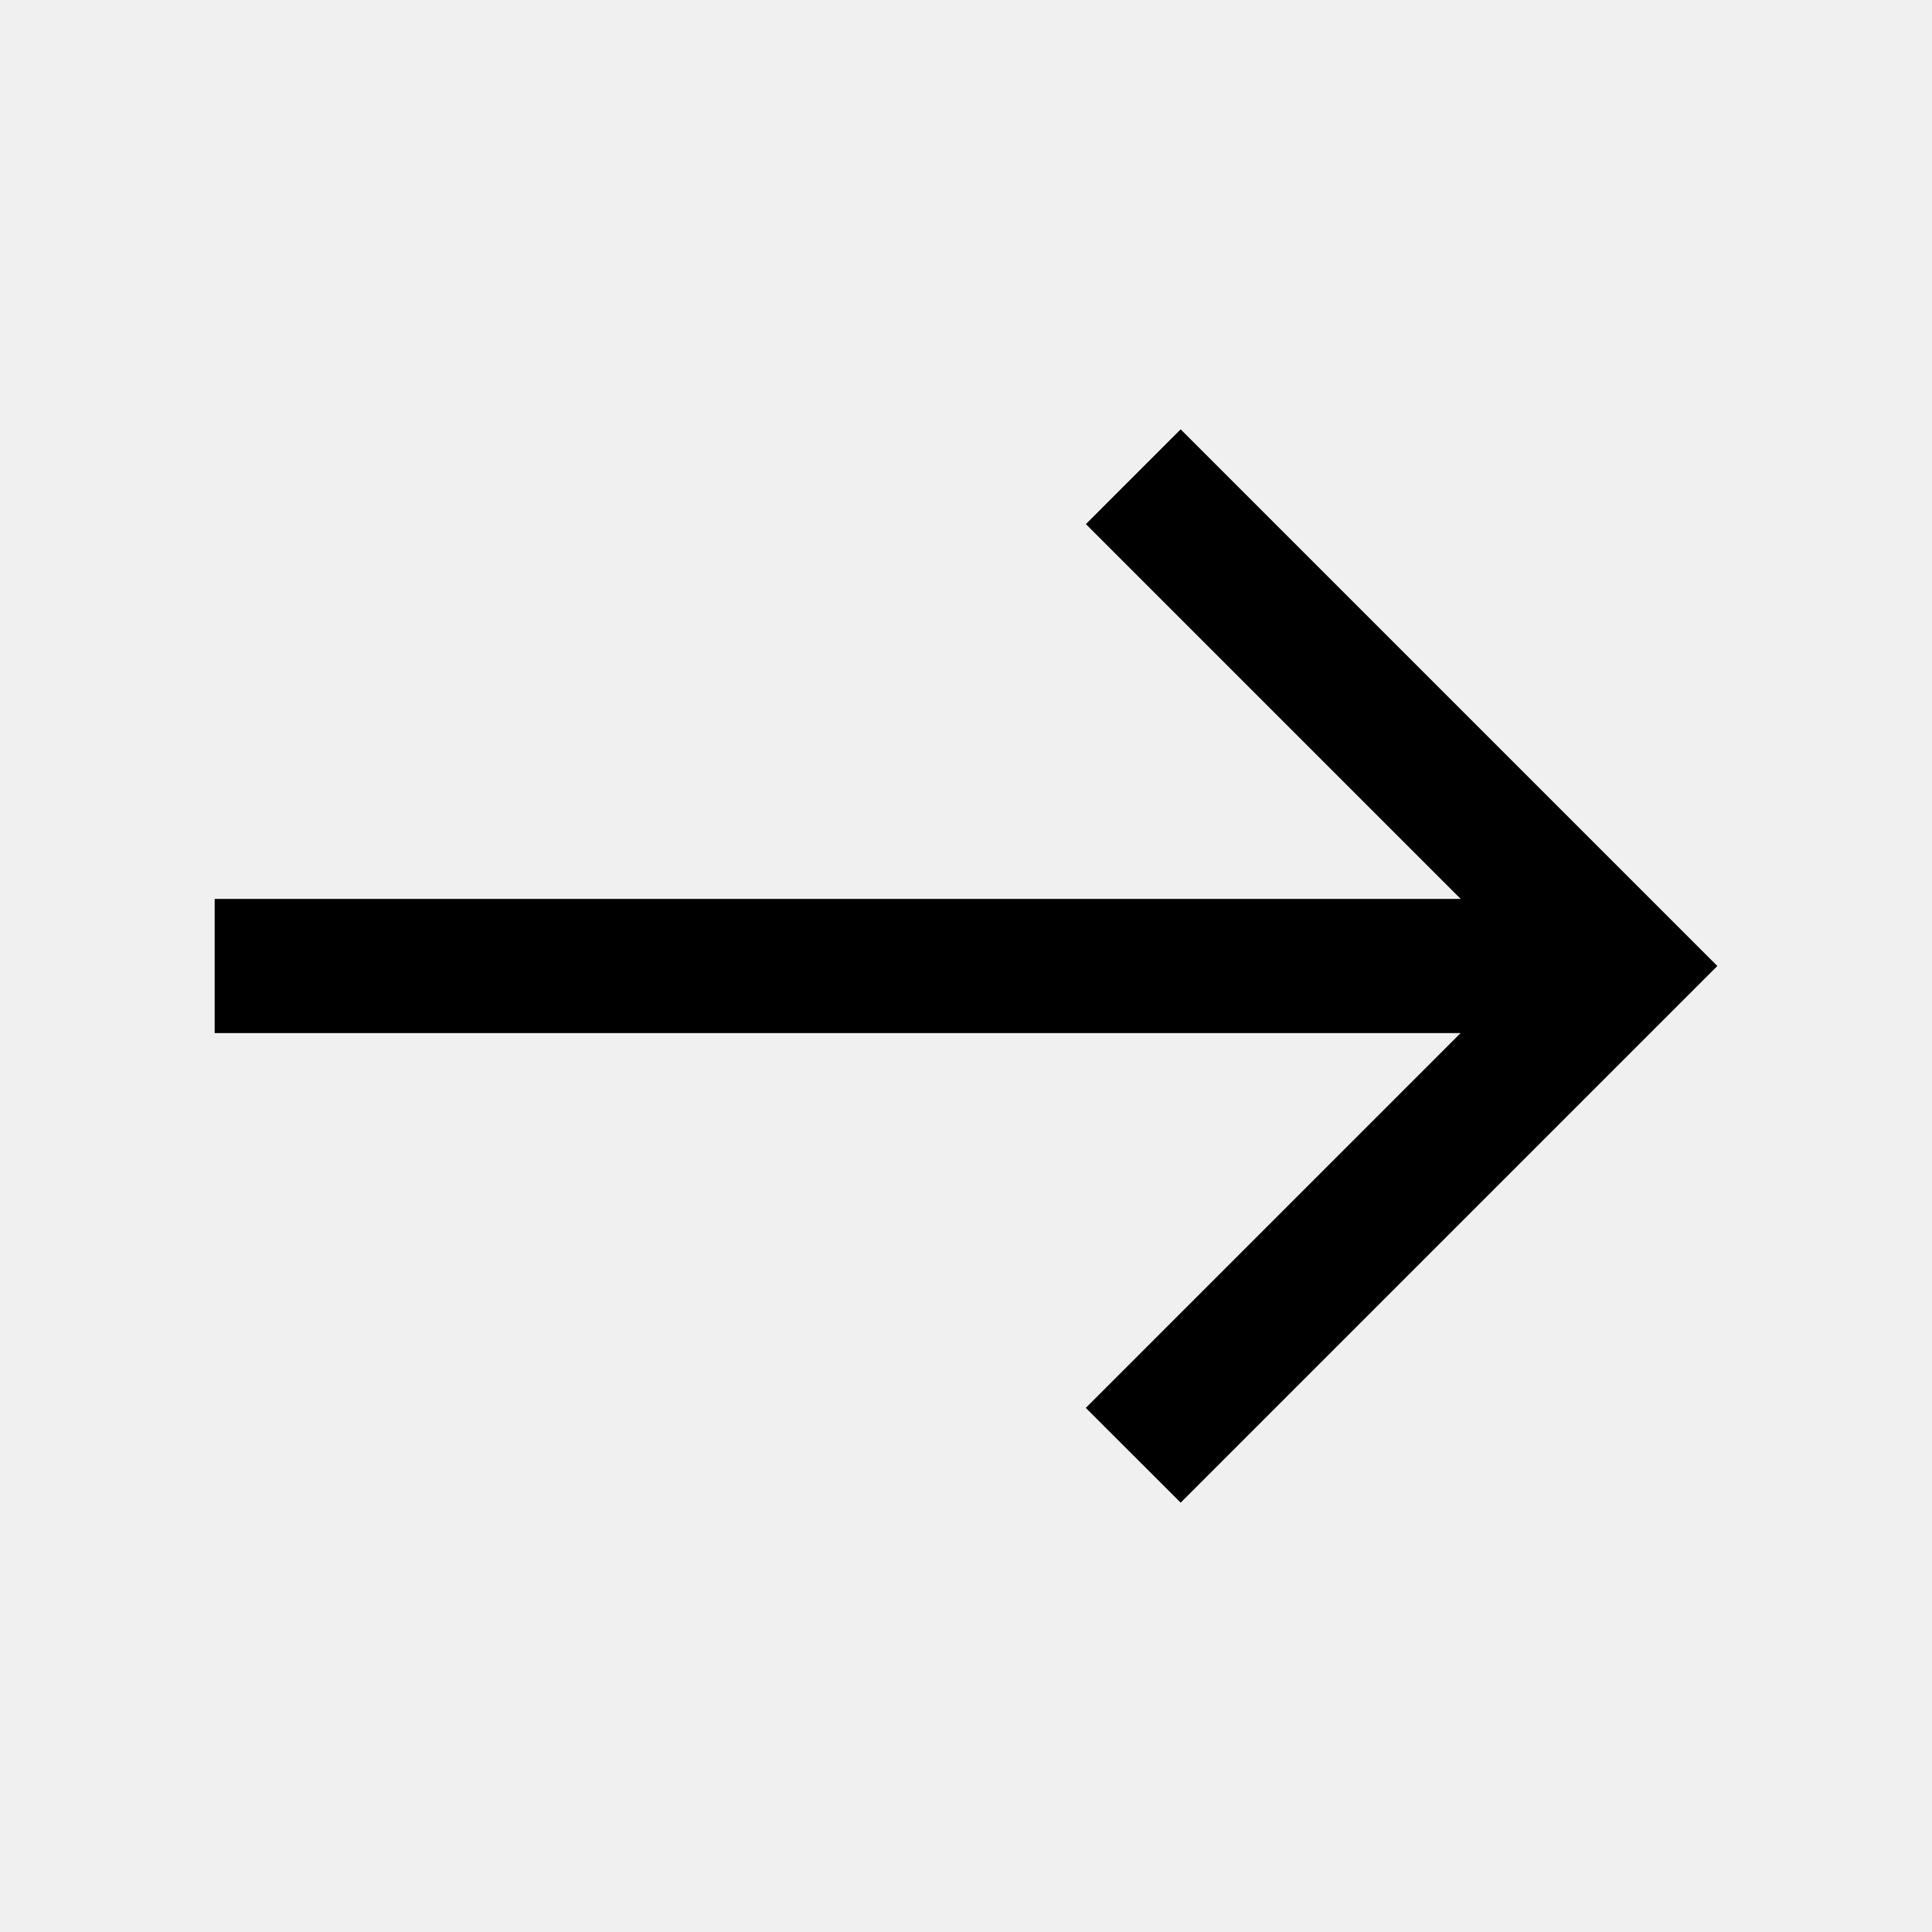
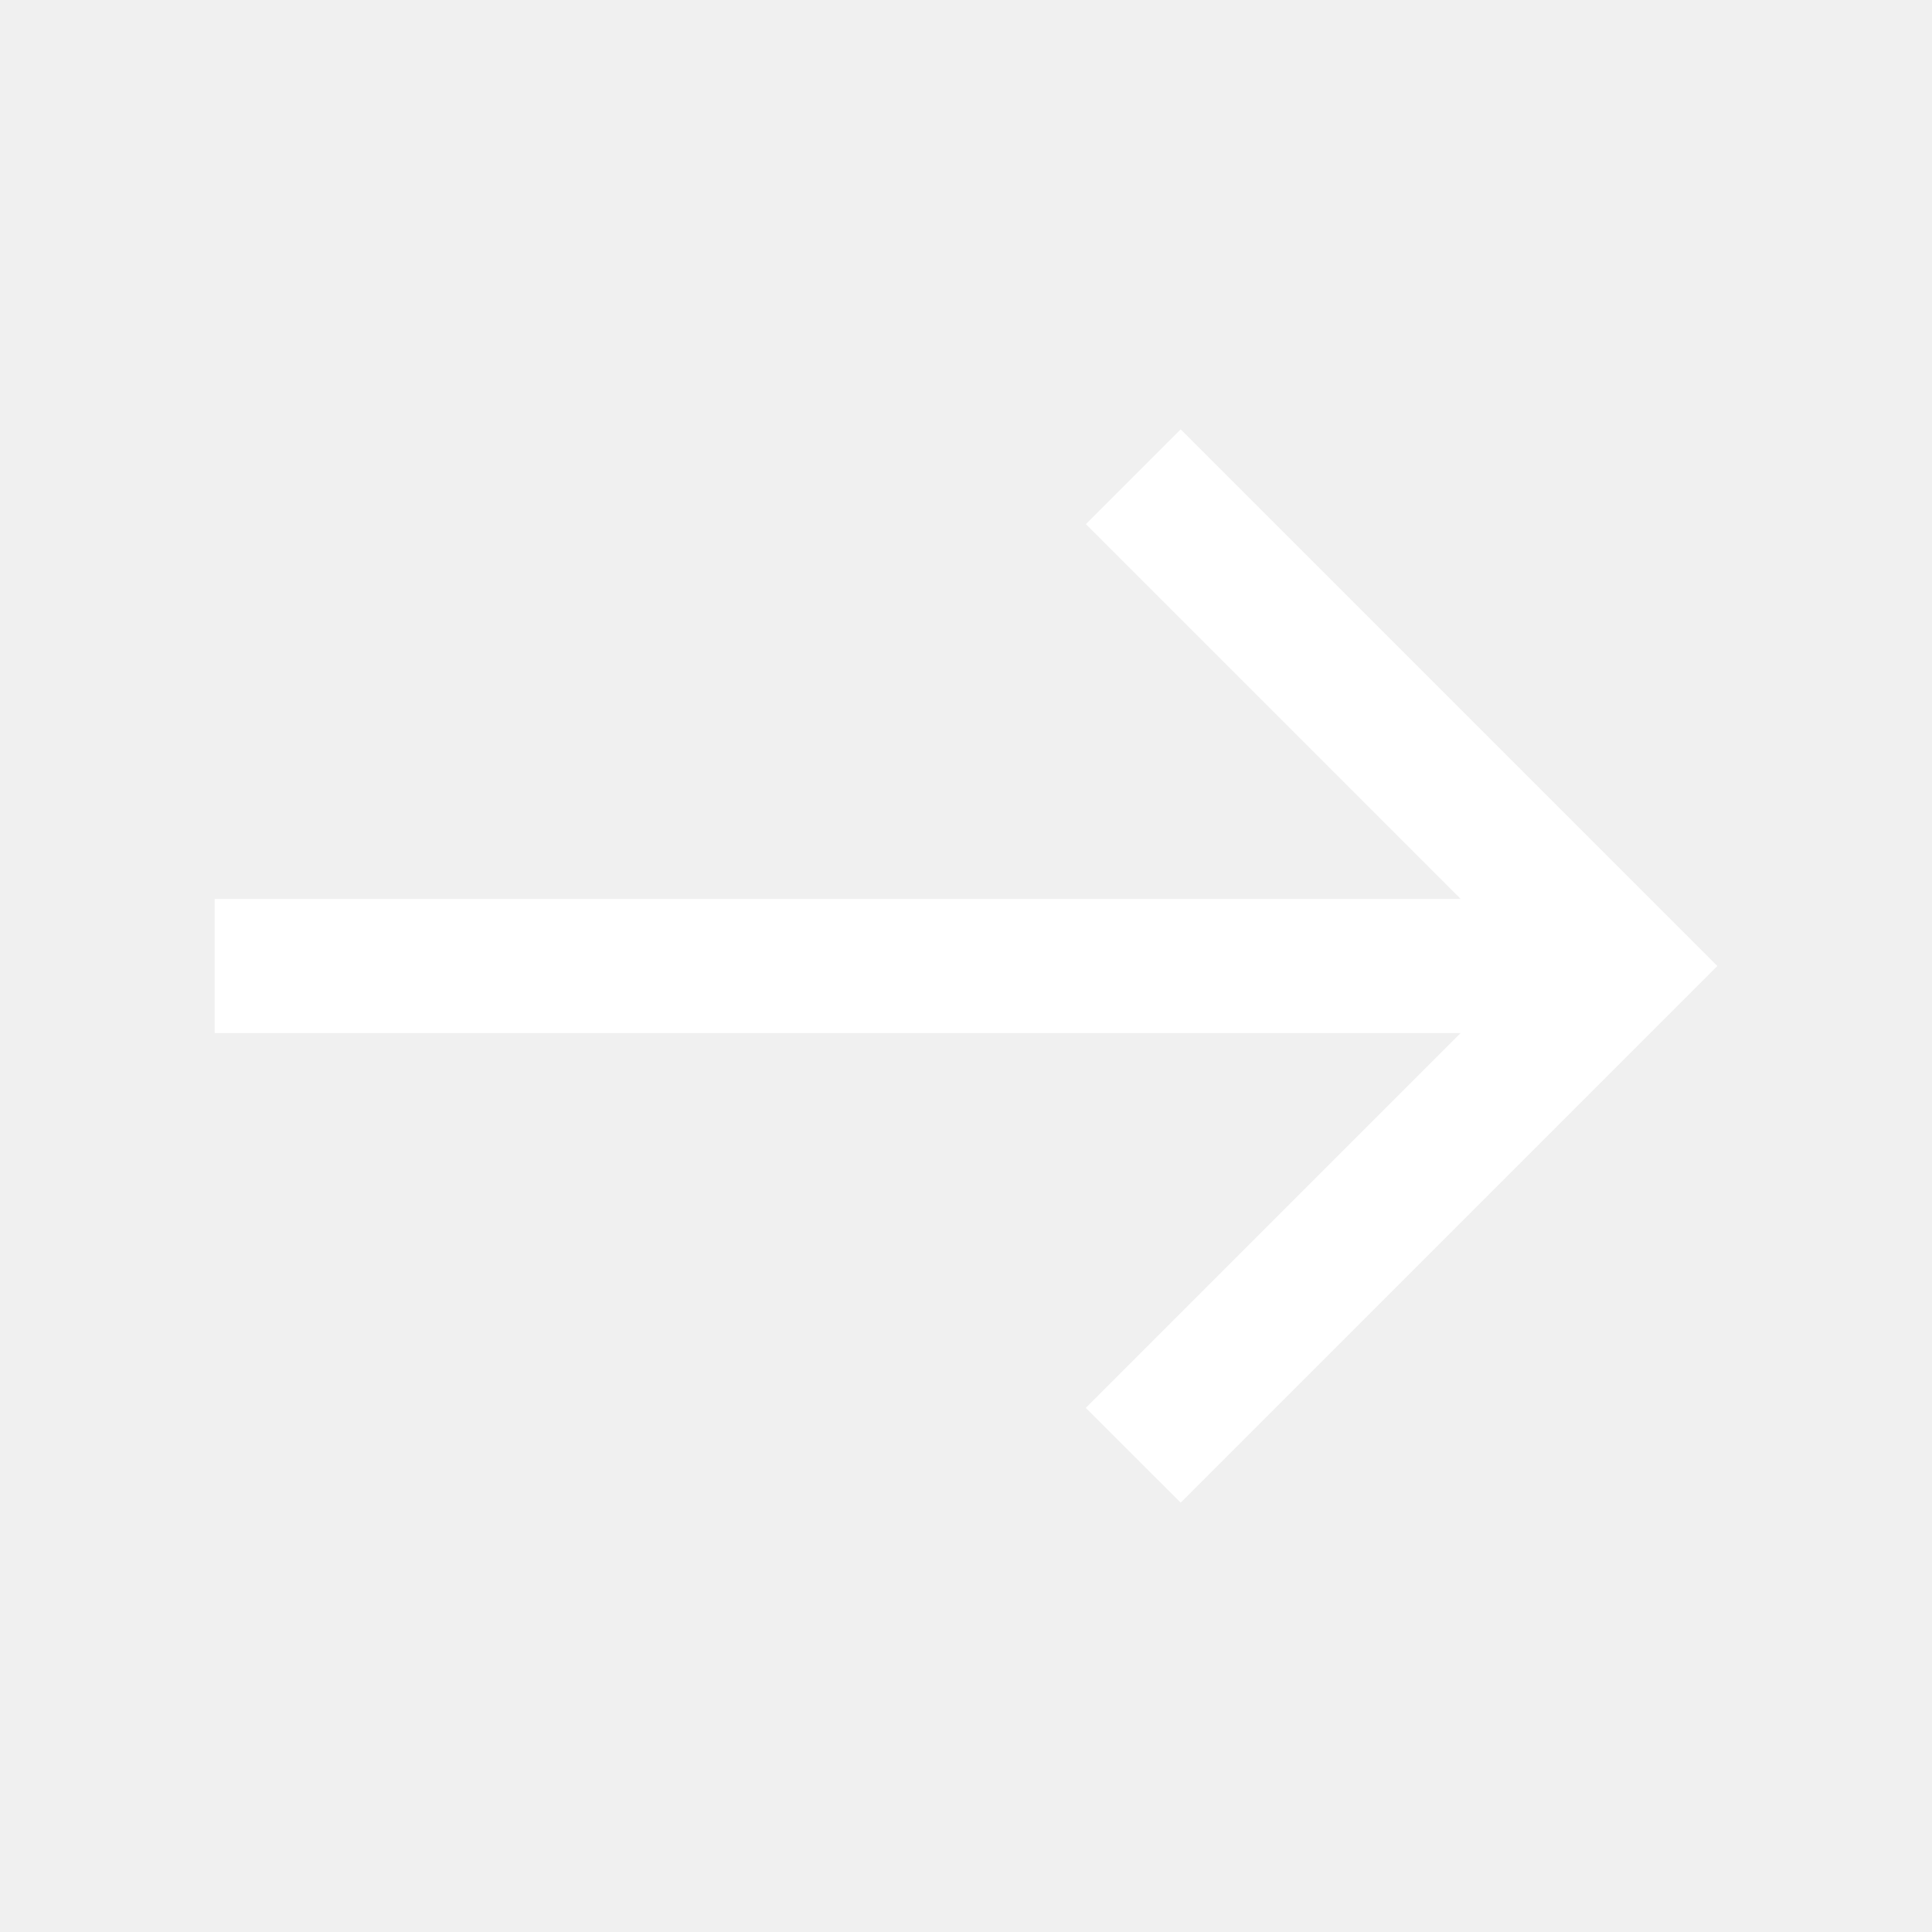
<svg xmlns="http://www.w3.org/2000/svg" version="1.1" id="Layer_1" x="0px" y="0px" width="18px" height="18px" viewBox="0 0 18 18" enable-background="new 0 0 18 18" xml:space="preserve">
-   <path d="M11,4l-0.883,0.883l3.492,3.492H2v1.25h11.608l-3.492,3.492L11,14l5-5L11,4z" />
+   <path fill="#ffffff" d="M11,4l-0.883,0.883l3.492,3.492H2v1.25h11.608l-3.492,3.492L11,14l5-5L11,4z" />
</svg>
